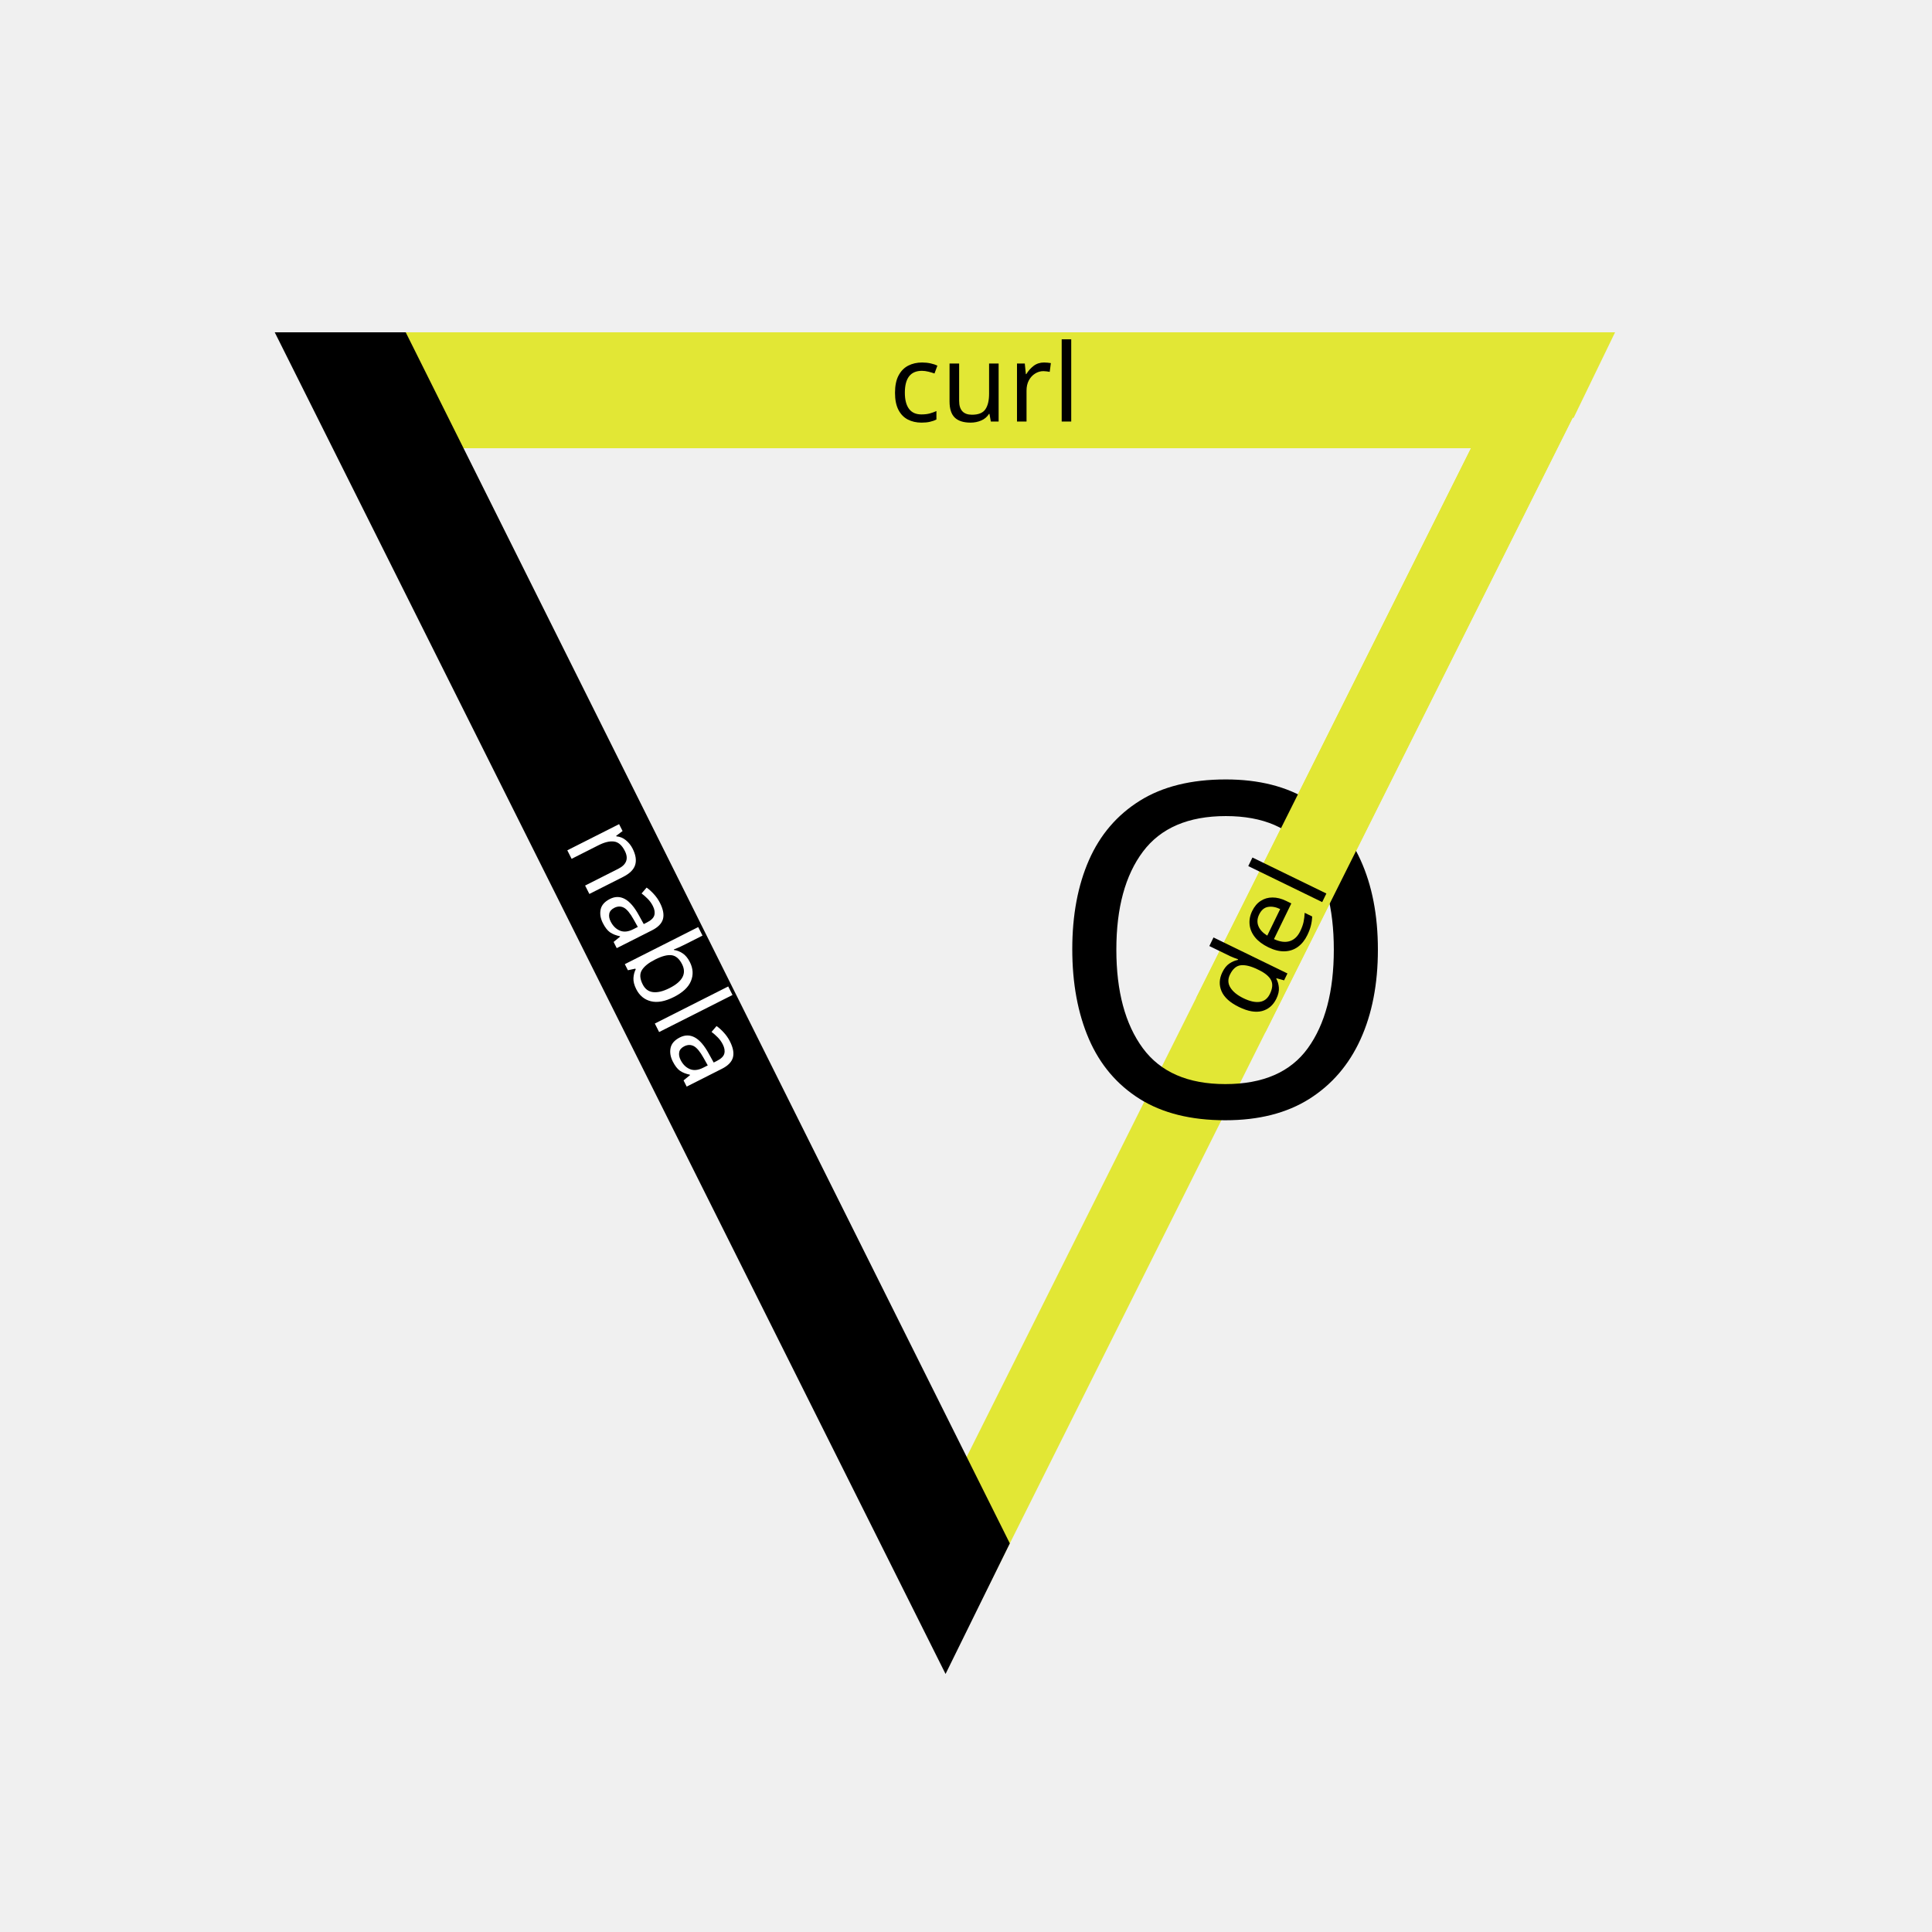
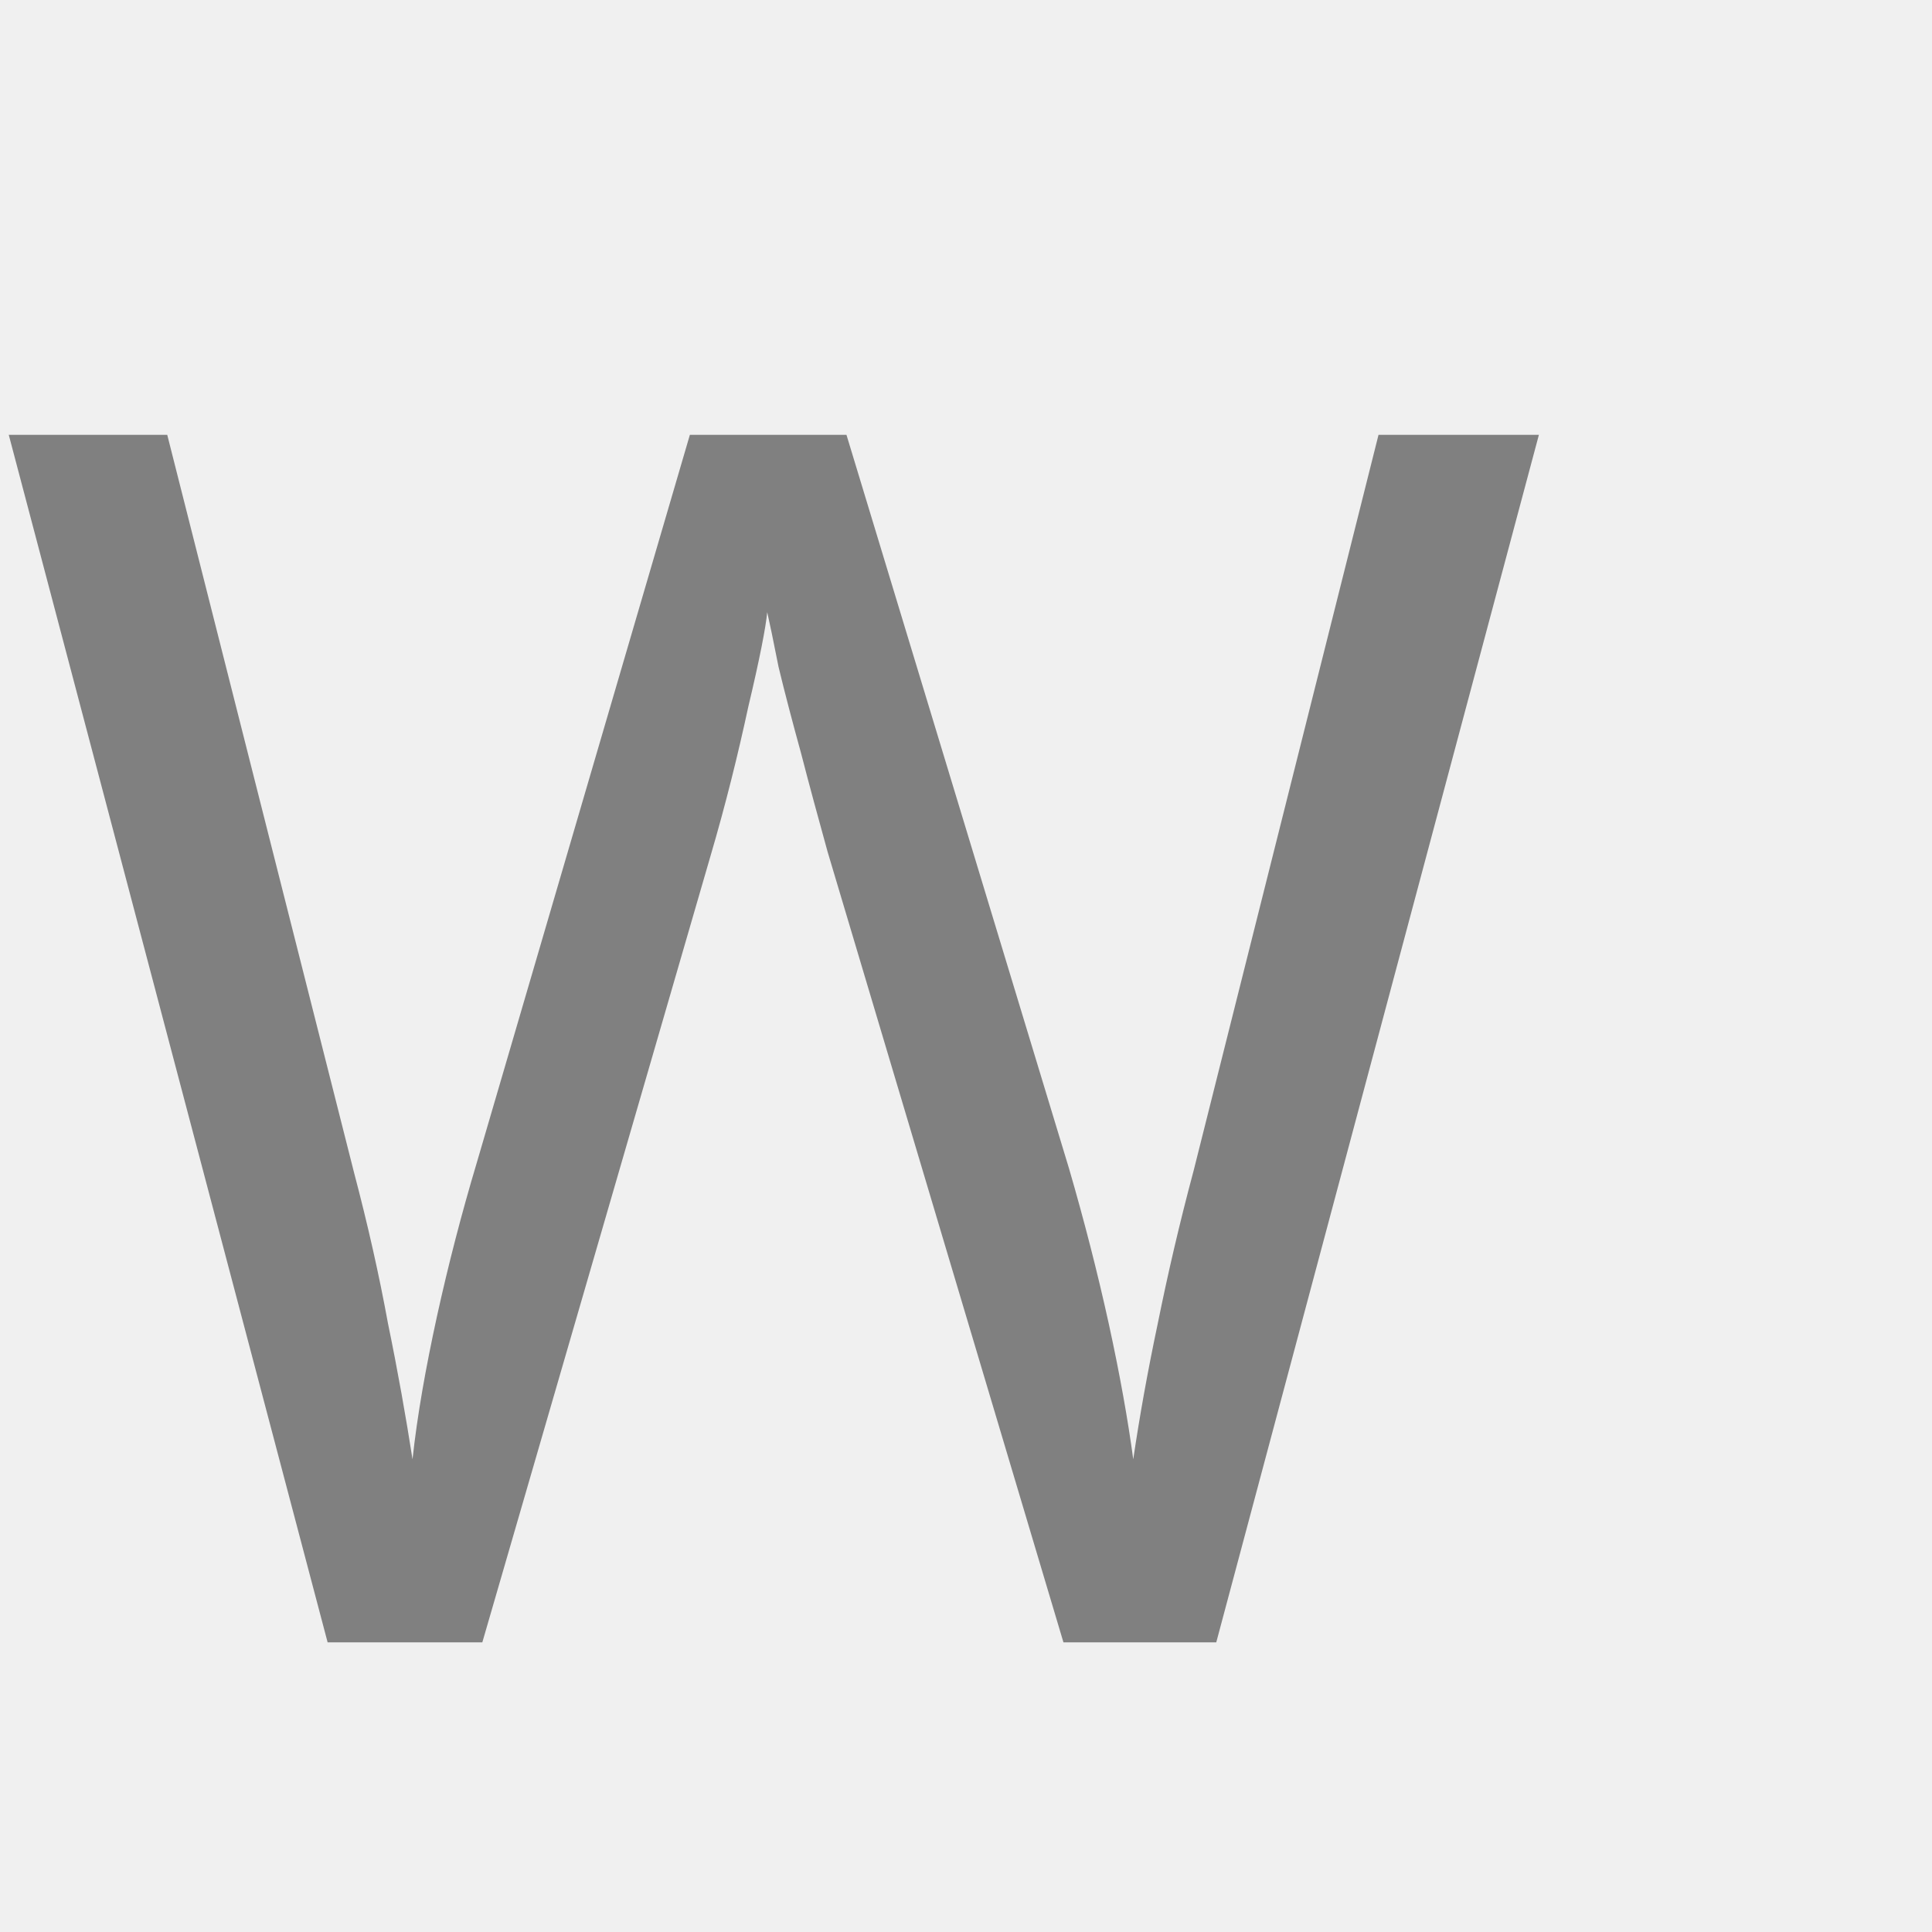
- <svg xmlns="http://www.w3.org/2000/svg" version="1.1" x="0px" y="0px" viewBox="0 0 500 500" style="enable-background:new 0 0 500 500;" xml:space="preserve">
+ <svg xmlns="http://www.w3.org/2000/svg" version="1.1" id="Layer_1" x="0px" y="0px" viewBox="0 0 16 16" style="enable-background:new 0 0 16 16;" xml:space="preserve">
  <style type="text/css">
- 	.st0{display:none;}
- 	.st1{display:inline;fill:#FFFFFF;}
- 	.st2{font-family:'ArtifaktElement-BoldItalic';}
- 	.st3{font-size:120px;}
- 	.st4{fill:none;stroke:#E2E735;stroke-width:30;stroke-miterlimit:10;}
- 	.st5{fill:#E2E735;}
- 	.st6{display:inline;}
- 	.st7{font-family:'Swiss721BT-BoldExtended';}
- 	.st8{fill:none;stroke:#E2E735;stroke-width:20;stroke-miterlimit:10;}
- 	.st9{font-family:'CommercialScriptBT-Regular';}
- 	.st10{font-size:28px;}
- 	.st11{fill:#FFFFFF;}
+ 	.st0{fill:#808080;}
+ 	.st1{font-family:'Kalnia-Regular';}
+ 	.st2{font-size:14px;}
</style>
-   <g id="Layer_8" class="st0">
-     <text transform="matrix(1 0 0 1 21.0272 292.7175)" class="st1 st2 st3">/viatora</text>
-   </g>
-   <g id="Layer_3">
-     <polyline class="st4" points="393.73,101.64 394.04,101 95.37,101  " />
-     <g>
-       <rect x="148.64" y="246.4" transform="matrix(0.4472 -0.8944 0.8944 0.4472 -51.5072 429.4586)" class="st5" width="346.06" height="20" />
-     </g>
-     <g>
-       <polyline points="261.34,399.42 105,86 71.1,86 244.71,433.22   " />
-     </g>
-   </g>
-   <g id="Layer_9" class="st0">
-     <text transform="matrix(1 0 0 1 -76.1975 288.7175)" class="st6 st7 st3">VIA TORA</text>
-   </g>
-   <g id="Layer_7">
-     <text transform="matrix(1 0 0 1 270.1912 288.7175)" class="st7 st3">O</text>
-   </g>
-   <g id="Layer_5">
-     <line class="st8" x1="318.54" y1="262.67" x2="399.05" y2="101.64" />
-   </g>
-   <g id="Layer_6">
-     <text transform="matrix(0.4378 -0.8991 0.8991 0.4378 326.6917 265.2759)" class="st9 st10">del</text>
-     <text transform="matrix(0.4509 0.8925 -0.8925 0.4509 145.7488 217.9402)" class="st11 st9 st10">nabla</text>
-     <text transform="matrix(1 0 0 1 230.0803 109.0954)" class="st9 st10">curl</text>
-   </g>
+   <text transform="matrix(1 0 0 1 -0.0993 13.6011)" class="st0 st1 st2">W</text>
</svg>
